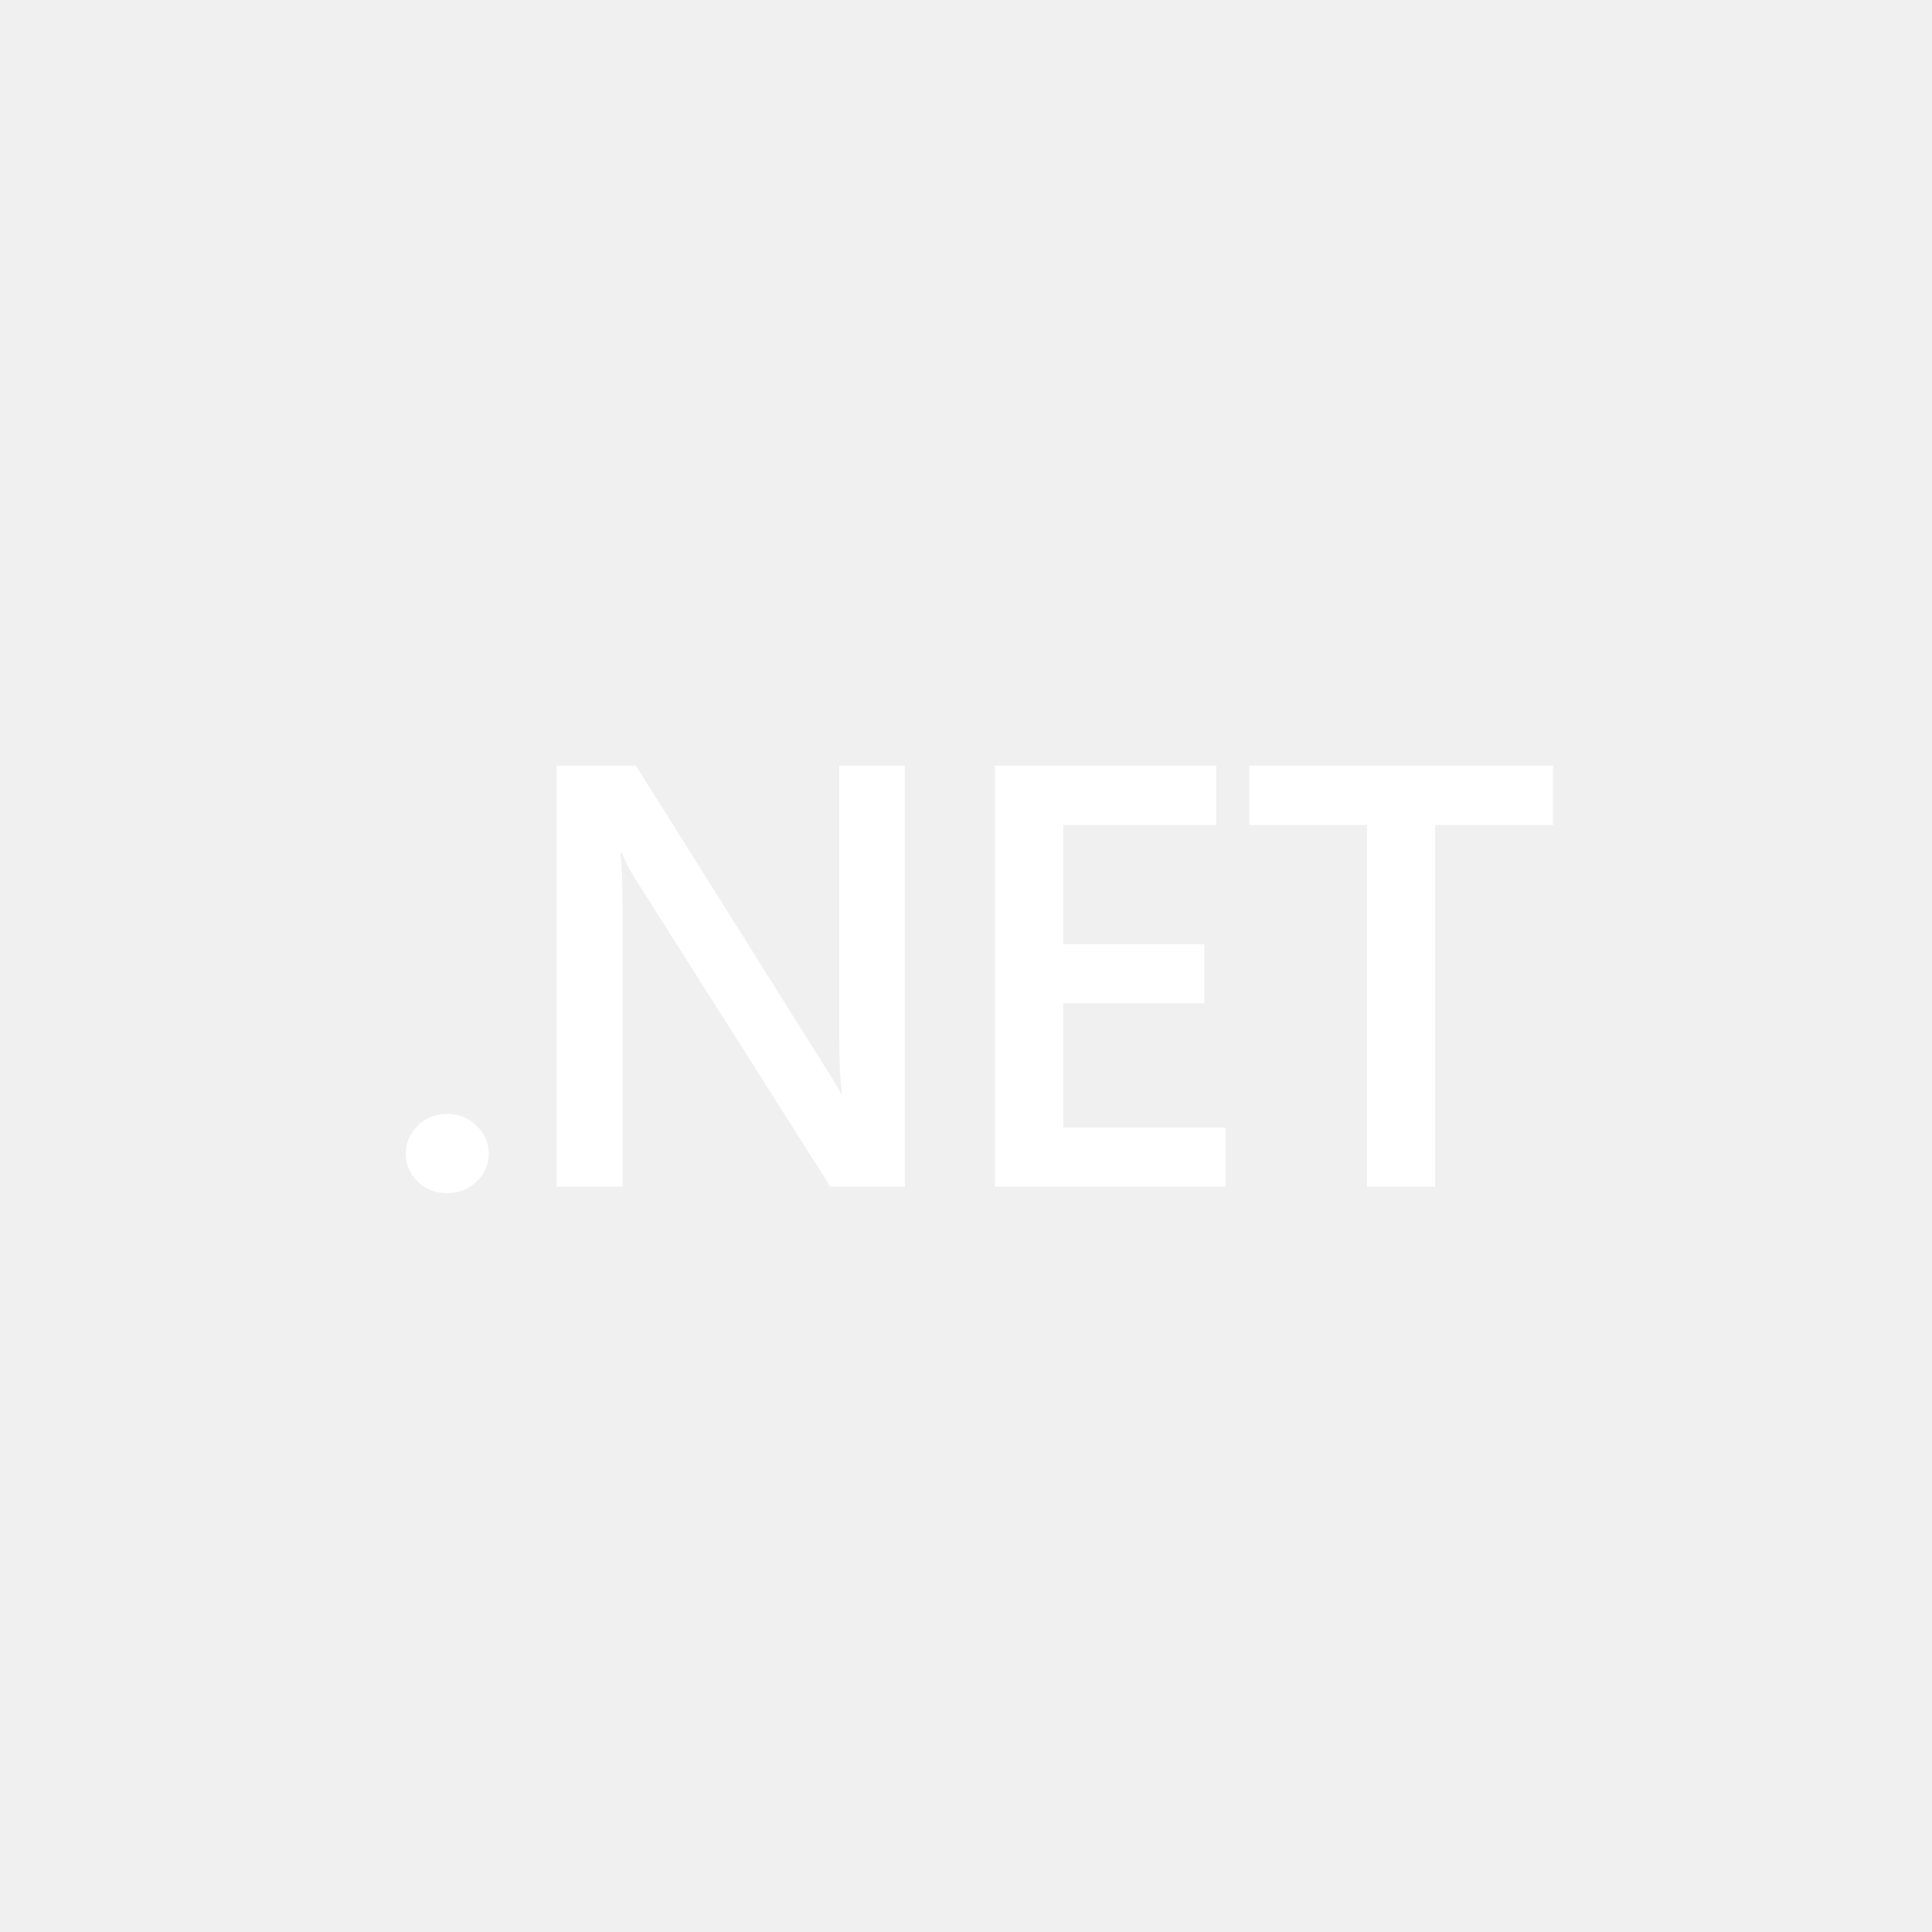
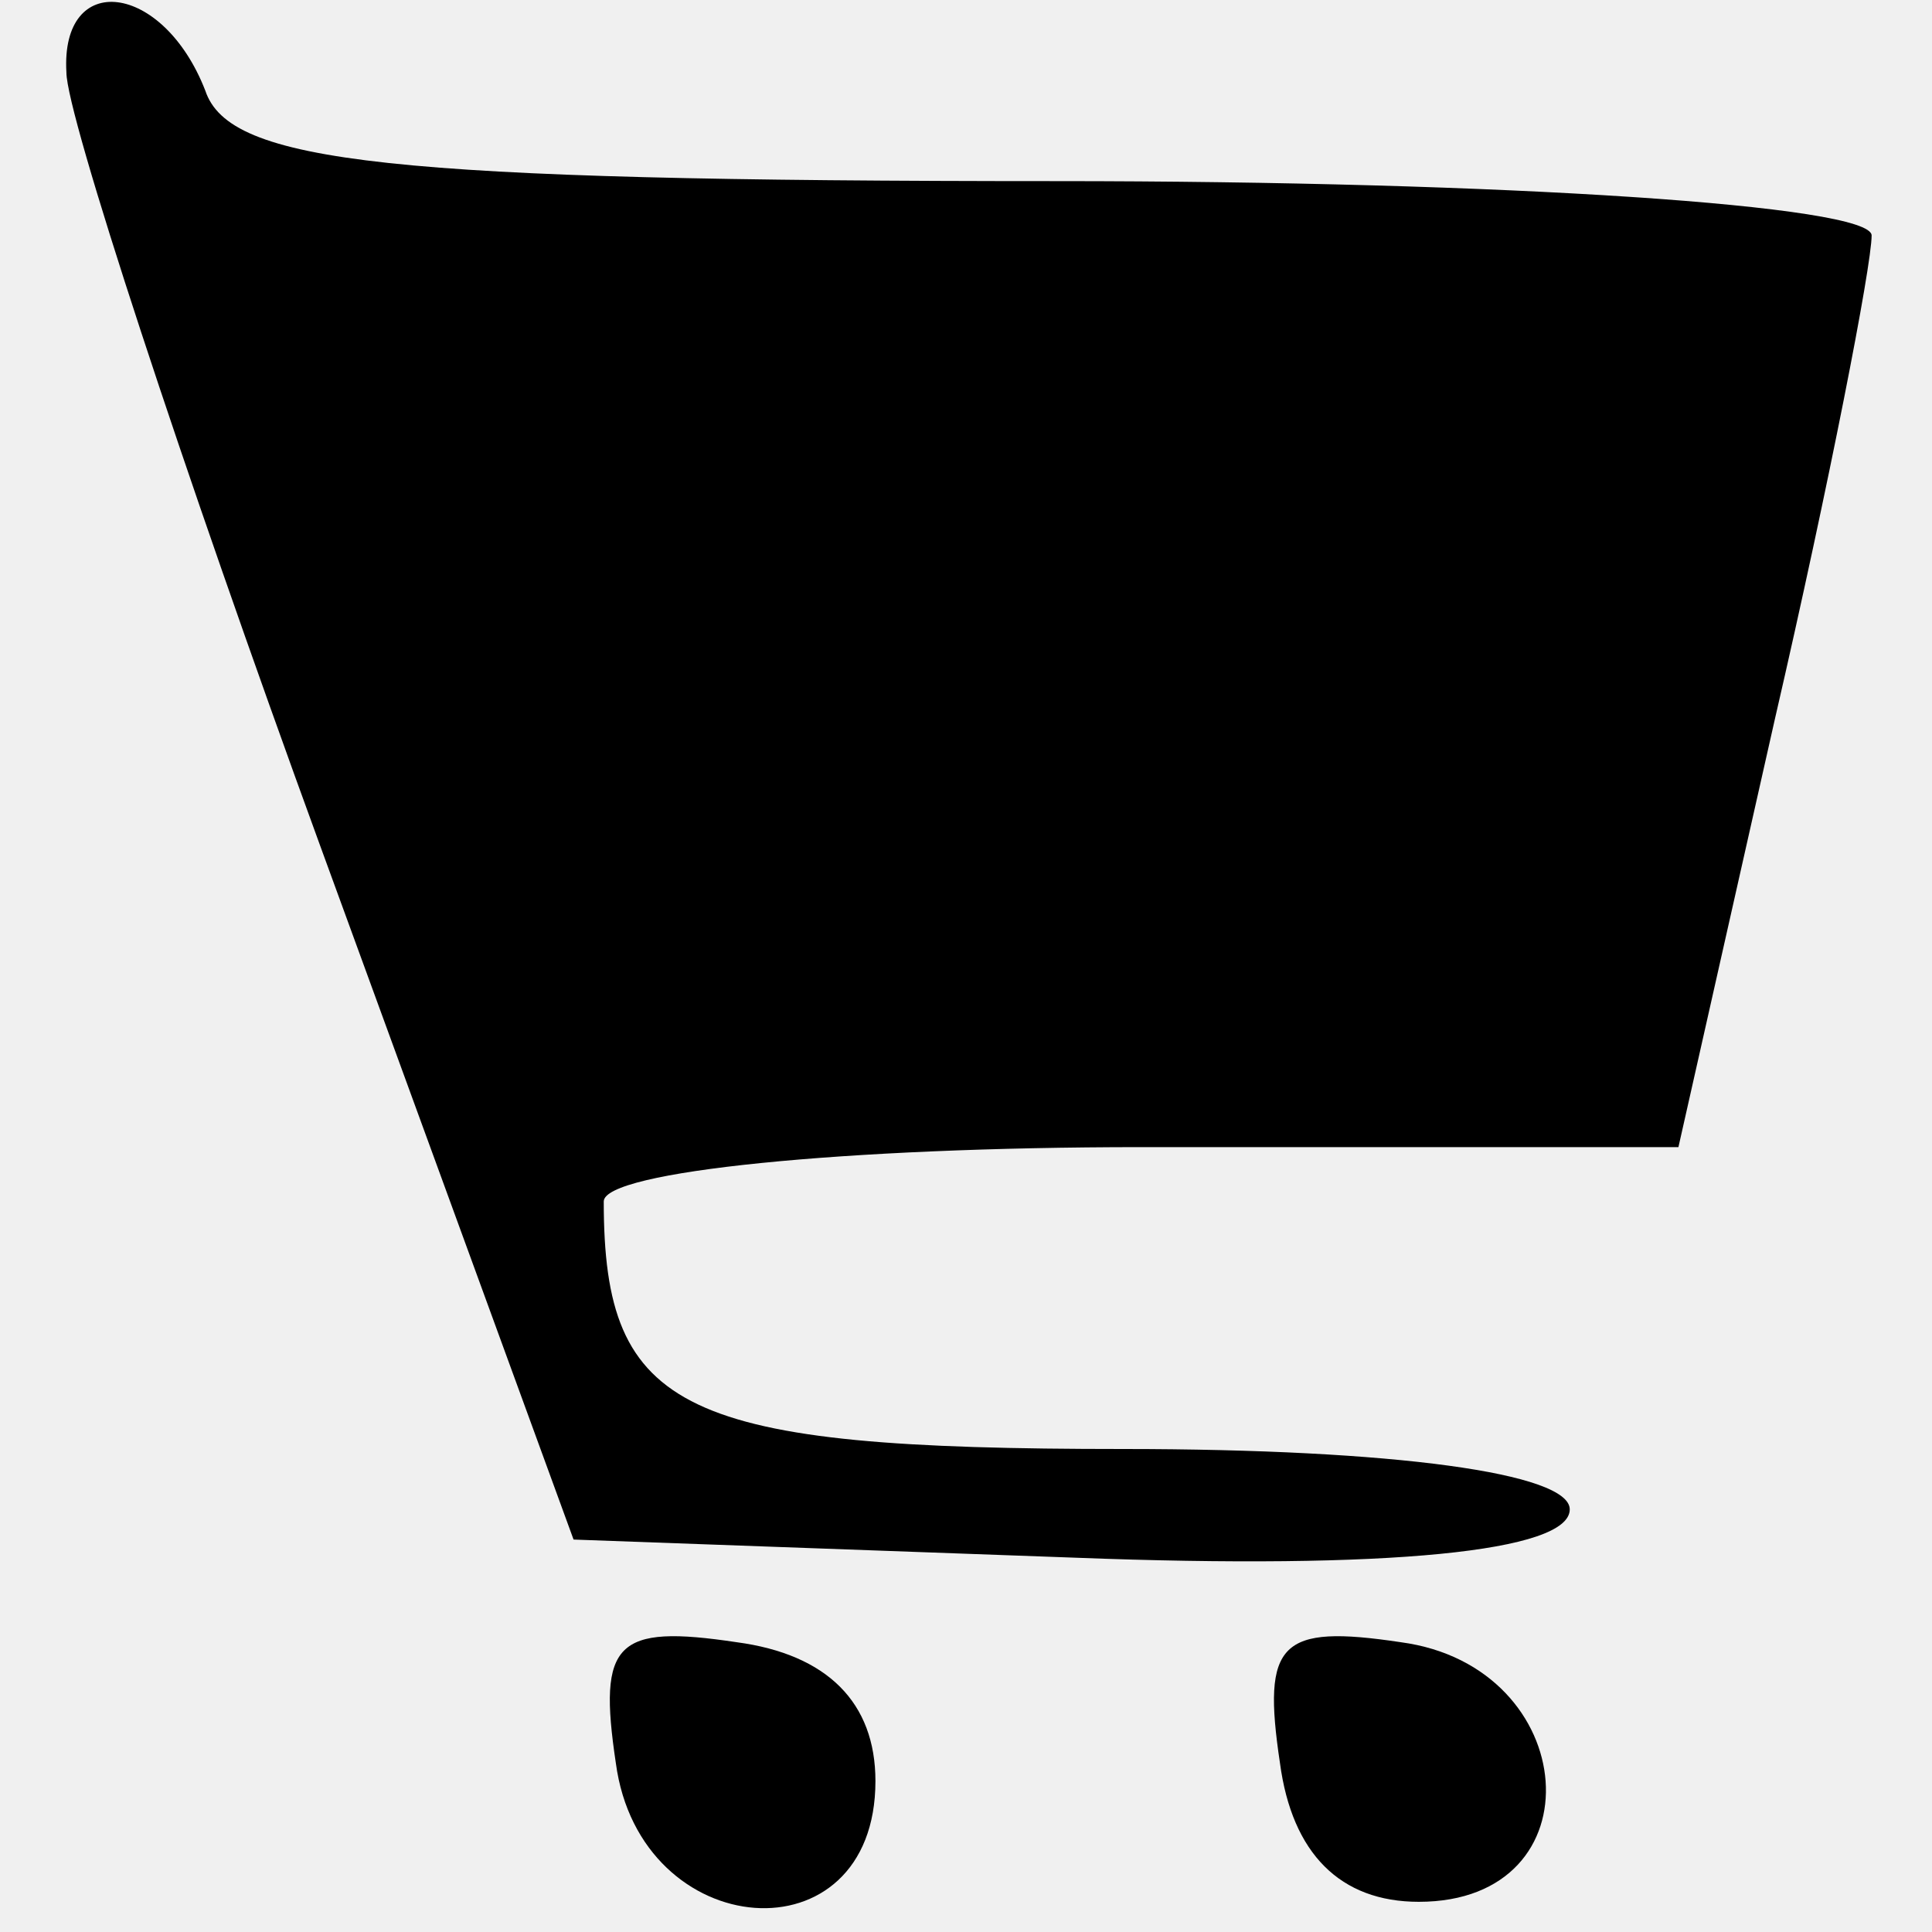
- <svg xmlns="http://www.w3.org/2000/svg" width="456" height="456" viewBox="0 0 456 456" version="1.1" xml:space="preserve" style="fill-rule:evenodd;clip-rule:evenodd;stroke-linejoin:round;stroke-miterlimit:2;">
-   <path d="m 105.5,281.609 c -2.703,0 -5.001,-0.9 -6.893,-2.702 -1.892,-1.848 -2.838,-4.042 -2.838,-6.582 0,-2.587 0.946,-4.804 2.838,-6.652 1.892,-1.848 4.19,-2.772 6.893,-2.772 2.748,0 5.068,0.924 6.96,2.772 1.937,1.848 2.906,4.064 2.906,6.652 0,2.54 -0.968,4.734 -2.906,6.582 -1.892,1.802 -4.212,2.702 -6.96,2.702 z" style="fill:#ffffff;fill-rule:nonzero;stroke-width:0.838" />
-   <path d="M 213.561,280.084 H 195.99 L 149.7,207.054 c -1.171,-1.848 -2.14,-3.765 -2.906,-5.751 h -0.406 c 0.361,2.125 0.541,6.675 0.541,13.65 v 65.132 h -15.543 v -99.36 h 18.719 l 44.737,71.298 c 1.892,2.957 3.109,4.989 3.649,6.098 h 0.27 c -0.45,-2.632 -0.676,-7.09 -0.676,-13.373 v -64.023 h 15.476 z" style="fill:#ffffff;fill-rule:nonzero;stroke-width:0.838" />
-   <path d="m 289.251,280.084 h -54.401 v -99.36 h 52.238 v 13.997 h -36.154 v 28.131 h 33.316 v 13.927 h -33.316 v 29.378 h 38.316 z" style="fill:#ffffff;fill-rule:nonzero;stroke-width:0.838" />
-   <path d="M 366.565,194.721 H 338.722 v 85.363 h -16.084 v -85.363 h -27.775 v -13.997 h 71.701 z" style="fill:#ffffff;fill-rule:nonzero;stroke-width:0.838" />
+ <svg xmlns="http://www.w3.org/2000/svg" version="1.0" width="32pt" height="32pt" viewBox="0 0 32 32" preserveAspectRatio="xMidYMid meet">
+   <g transform="translate(0,32) scale(0.1,-0.1)" fill="#000000" stroke="none">
+     <path d="M11 308 c0 -7 19 -65 42 -128 l42 -115 83 -3 c52 -2 82 1 82 8 0 6 -29 10 -74 10 -73 0 -86 6 -86 41 0 5 40 9 89 9 l89 0 16 71 c9 39 16 75 16 80 0 5 -61 9 -135 9 -111 0 -137 3 -141 15 -7 18 -24 20 -23 3z" />
+     <path d="M102 28 c4 -30 43 -33 43 -3 0 13 -8 21 -23 23 -20 3 -23 0 -20 -20z" />
+     <path d="M212 28 c2 -15 10 -23 23 -23 30 0 27 39 -3 43 -20 3 -23 0 -20 -20z" />
+   </g>
</svg>
